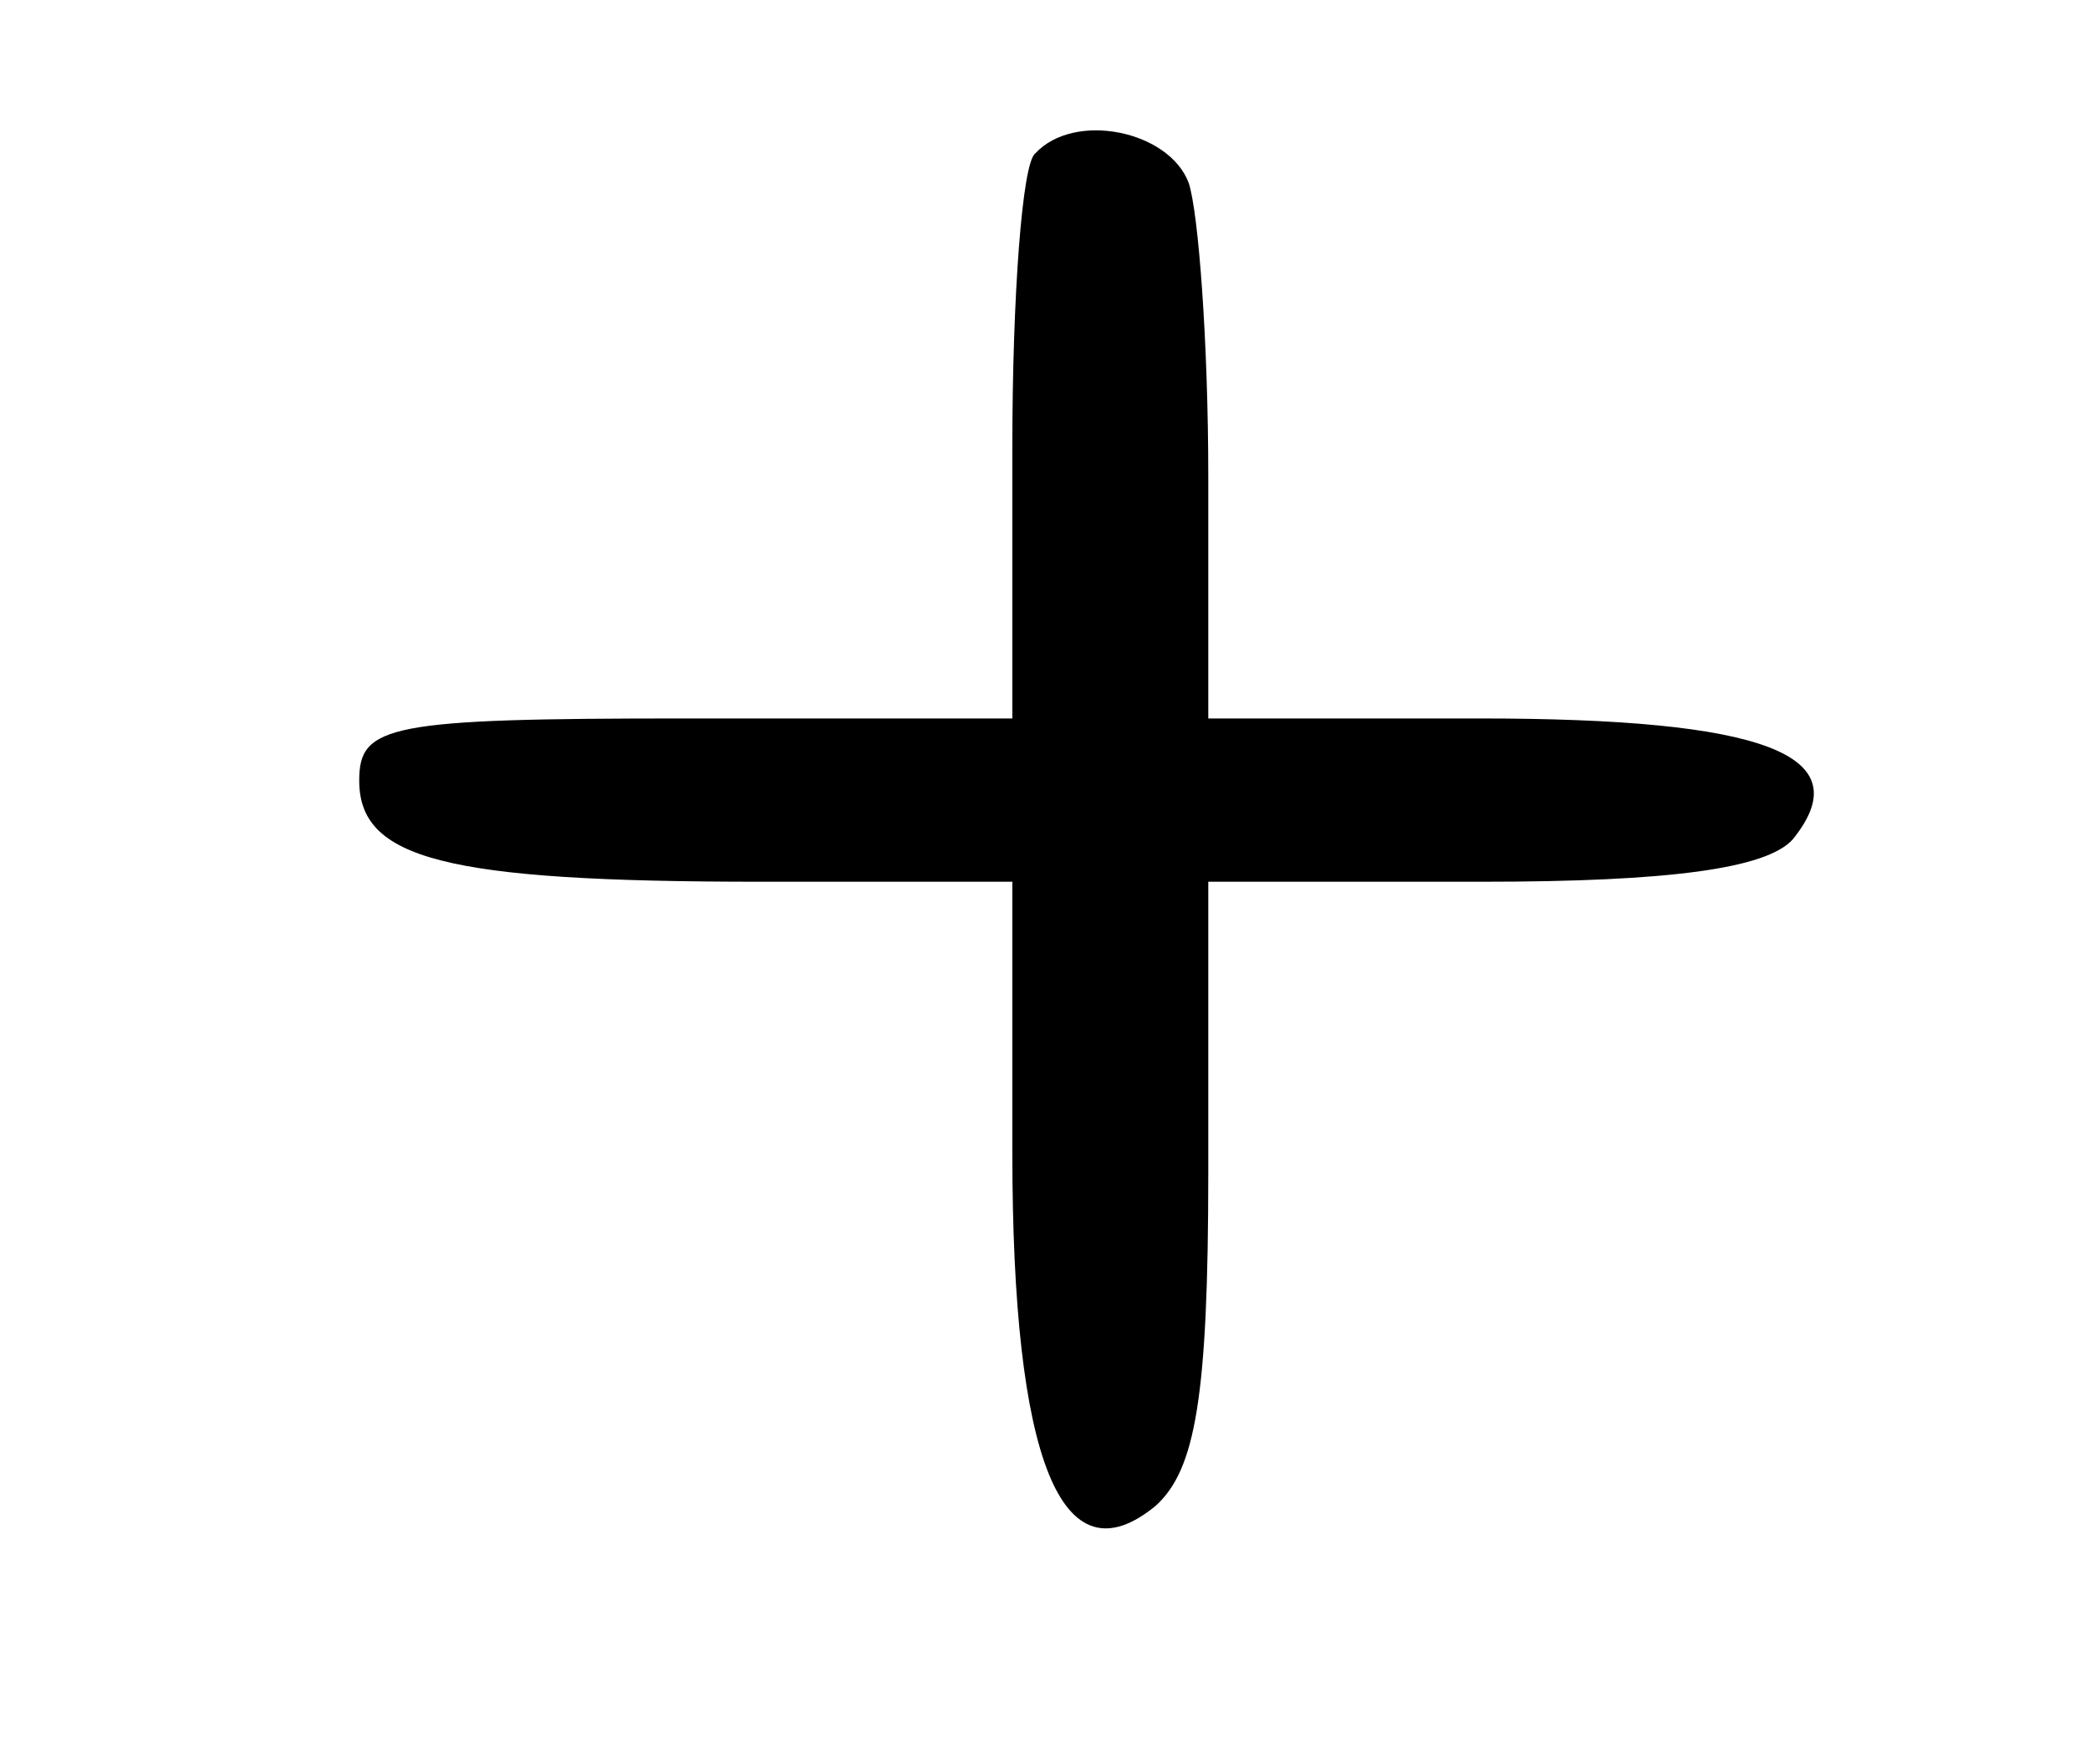
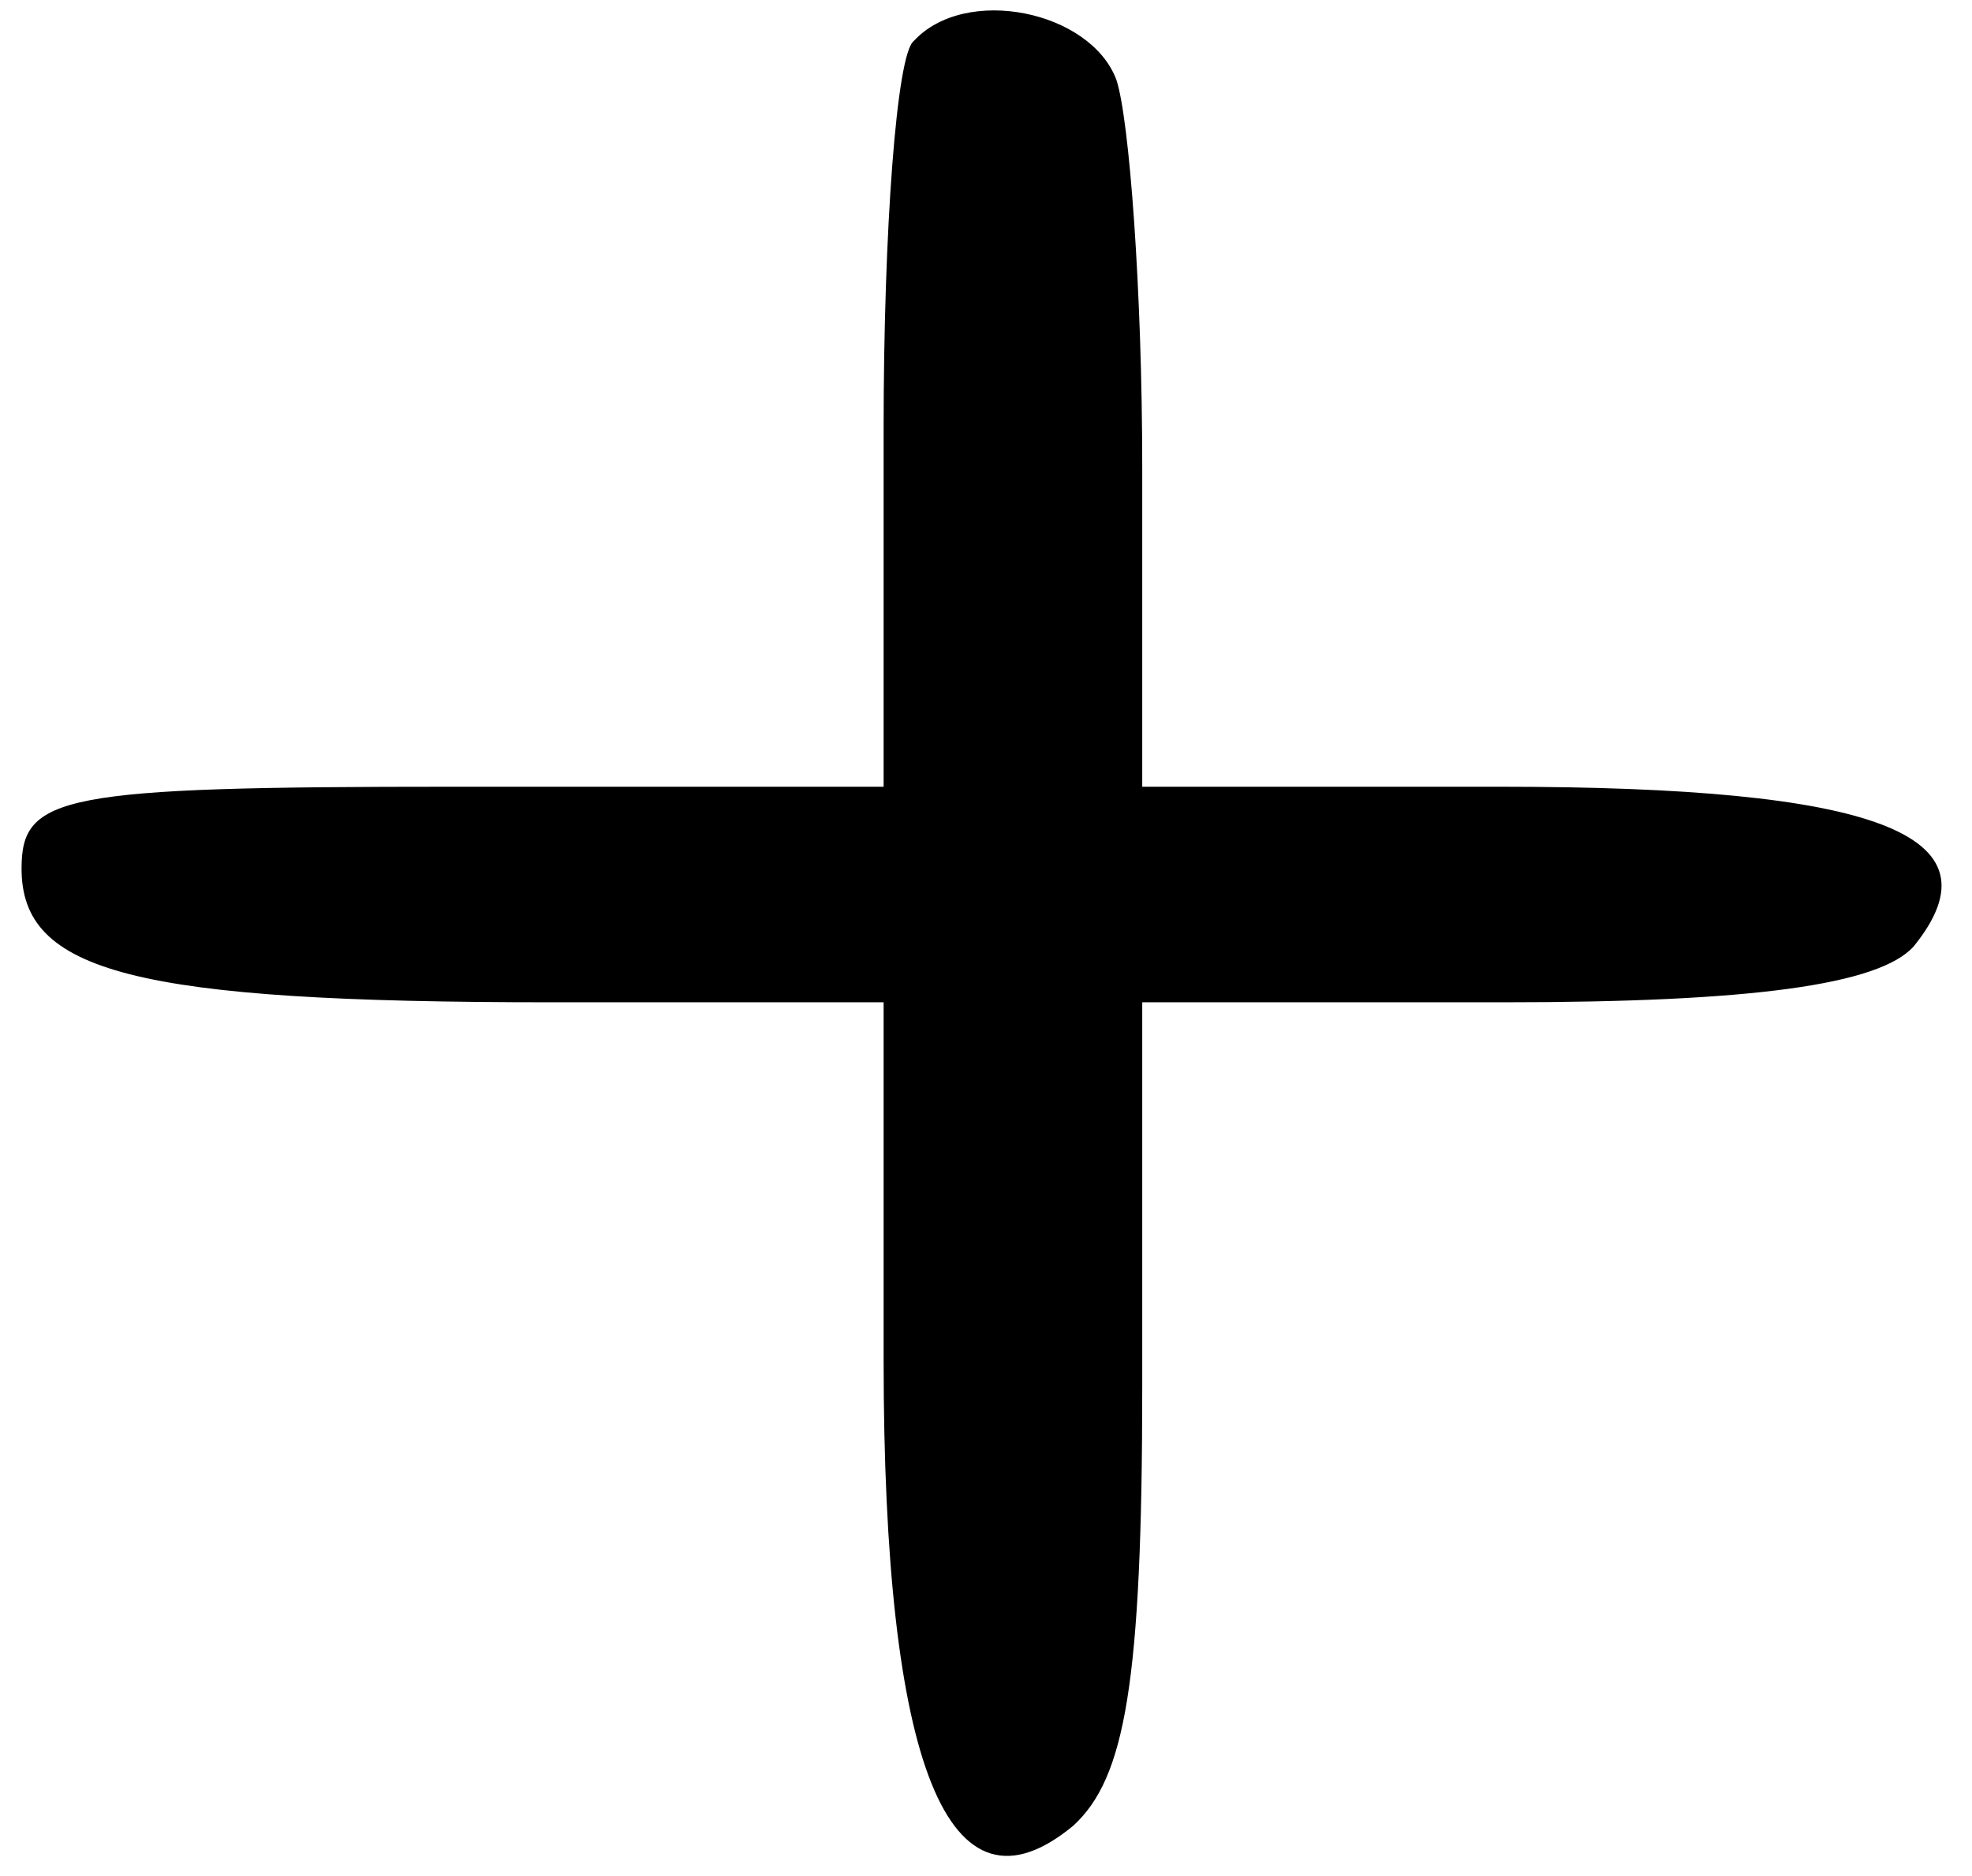
- <svg xmlns="http://www.w3.org/2000/svg" version="1.0" width="64pt" height="54pt" viewBox="0 0 64 54" preserveAspectRatio="xMidYMid meet">
-   <g transform="translate(0,54) scale(0.1,-0.1)" fill="#000000" stroke="none">
-     <path d="M317 493 c-4 -3 -7 -44 -7 -90 l0 -83 -100 0 c-91 0 -100 -2 -100 -19 0 -24 26 -31 123 -31 l77 0 0 -83 c0 -94 15 -132 44 -108 12 11 16 33 16 102 l0 89 84 0 c57 0 87 4 95 13 21 26 -9 37 -96 37 l-83 0 0 74 c0 41 -3 81 -6 90 -6 16 -35 22 -47 9z" />
+ <svg xmlns="http://www.w3.org/2000/svg" width="61" height="58" viewBox="0 0 61 58">
+   <g id="g1">
+     <path id="path1" fill="#000000" stroke="none" d="M 28.267 1.267 C 27.733 1.667 27.333 7.133 27.333 13.267 L 27.333 24.333 L 14 24.333 C 1.867 24.333 0.667 24.6 0.667 26.867 C 0.667 30.067 4.133 31 17.067 31 L 27.333 31 L 27.333 42.067 C 27.333 54.6 29.333 59.667 33.2 56.467 C 34.8 55 35.333 52.067 35.333 42.867 L 35.333 31 L 46.533 31 C 54.133 31 58.133 30.467 59.2 29.267 C 62 25.8 58 24.333 46.4 24.333 L 35.333 24.333 L 35.333 14.467 C 35.333 9 34.933 3.667 34.533 2.467 C 33.733 0.333 29.867 -0.467 28.267 1.267 Z" />
  </g>
</svg>
